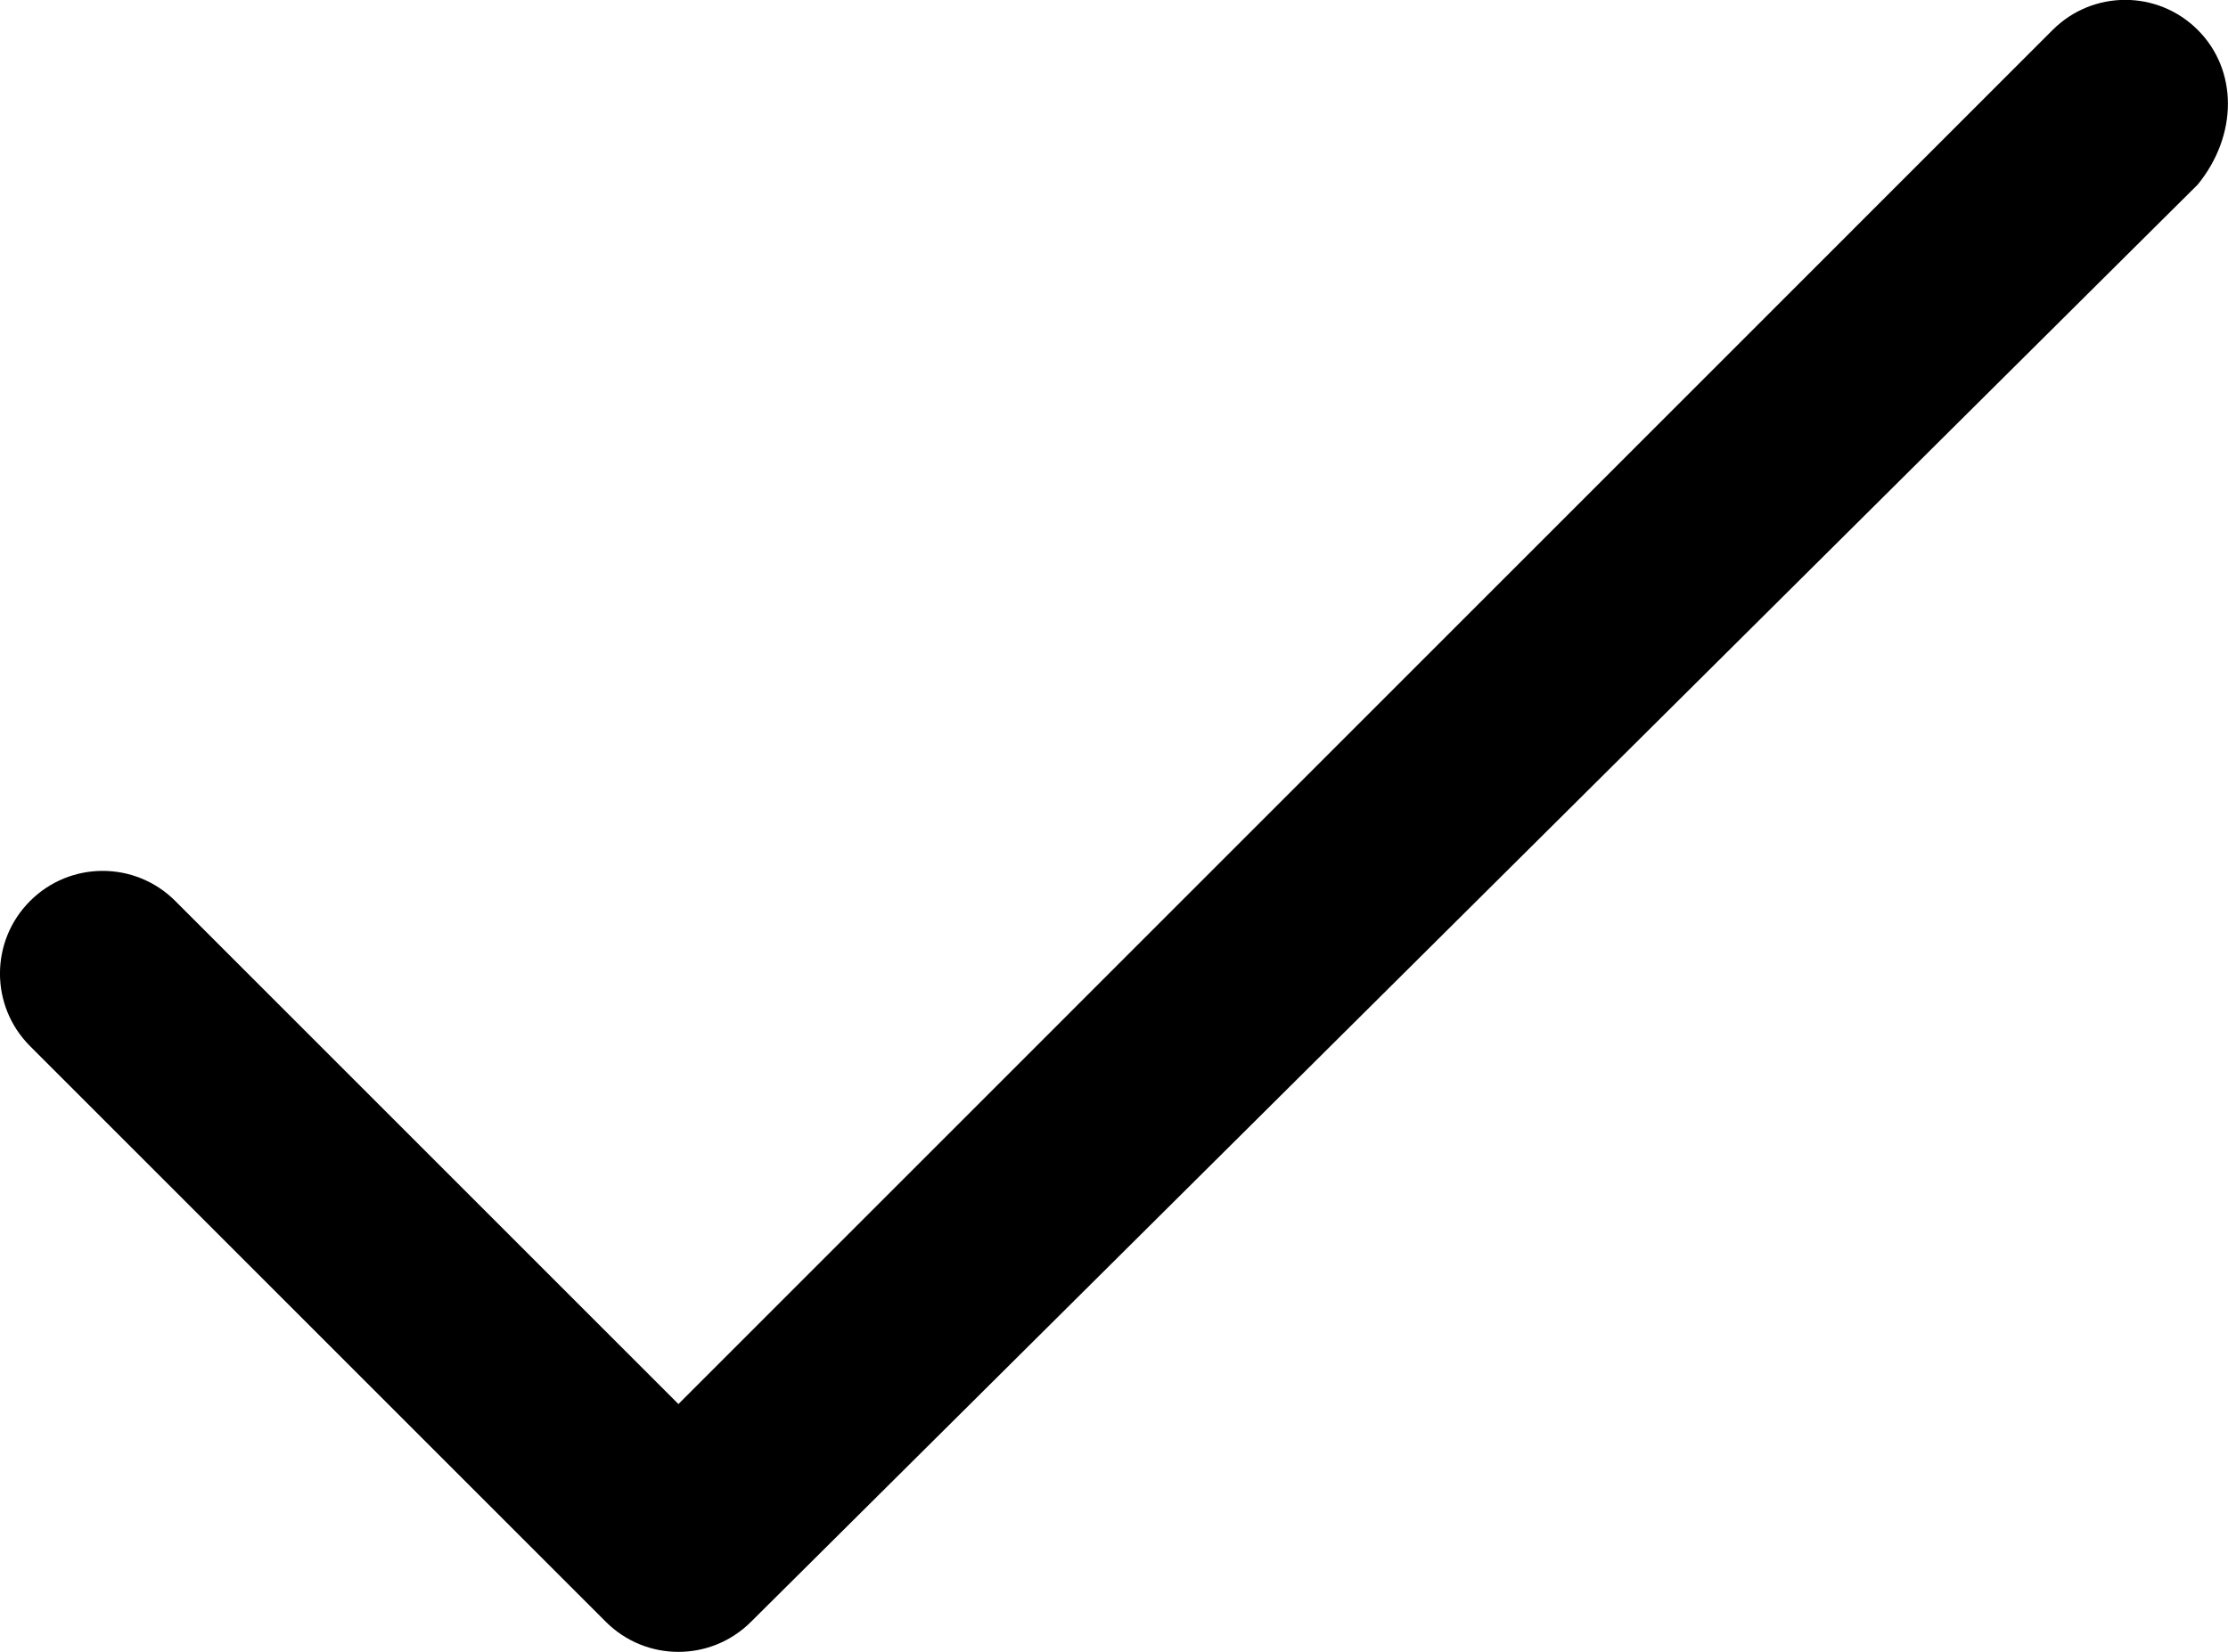
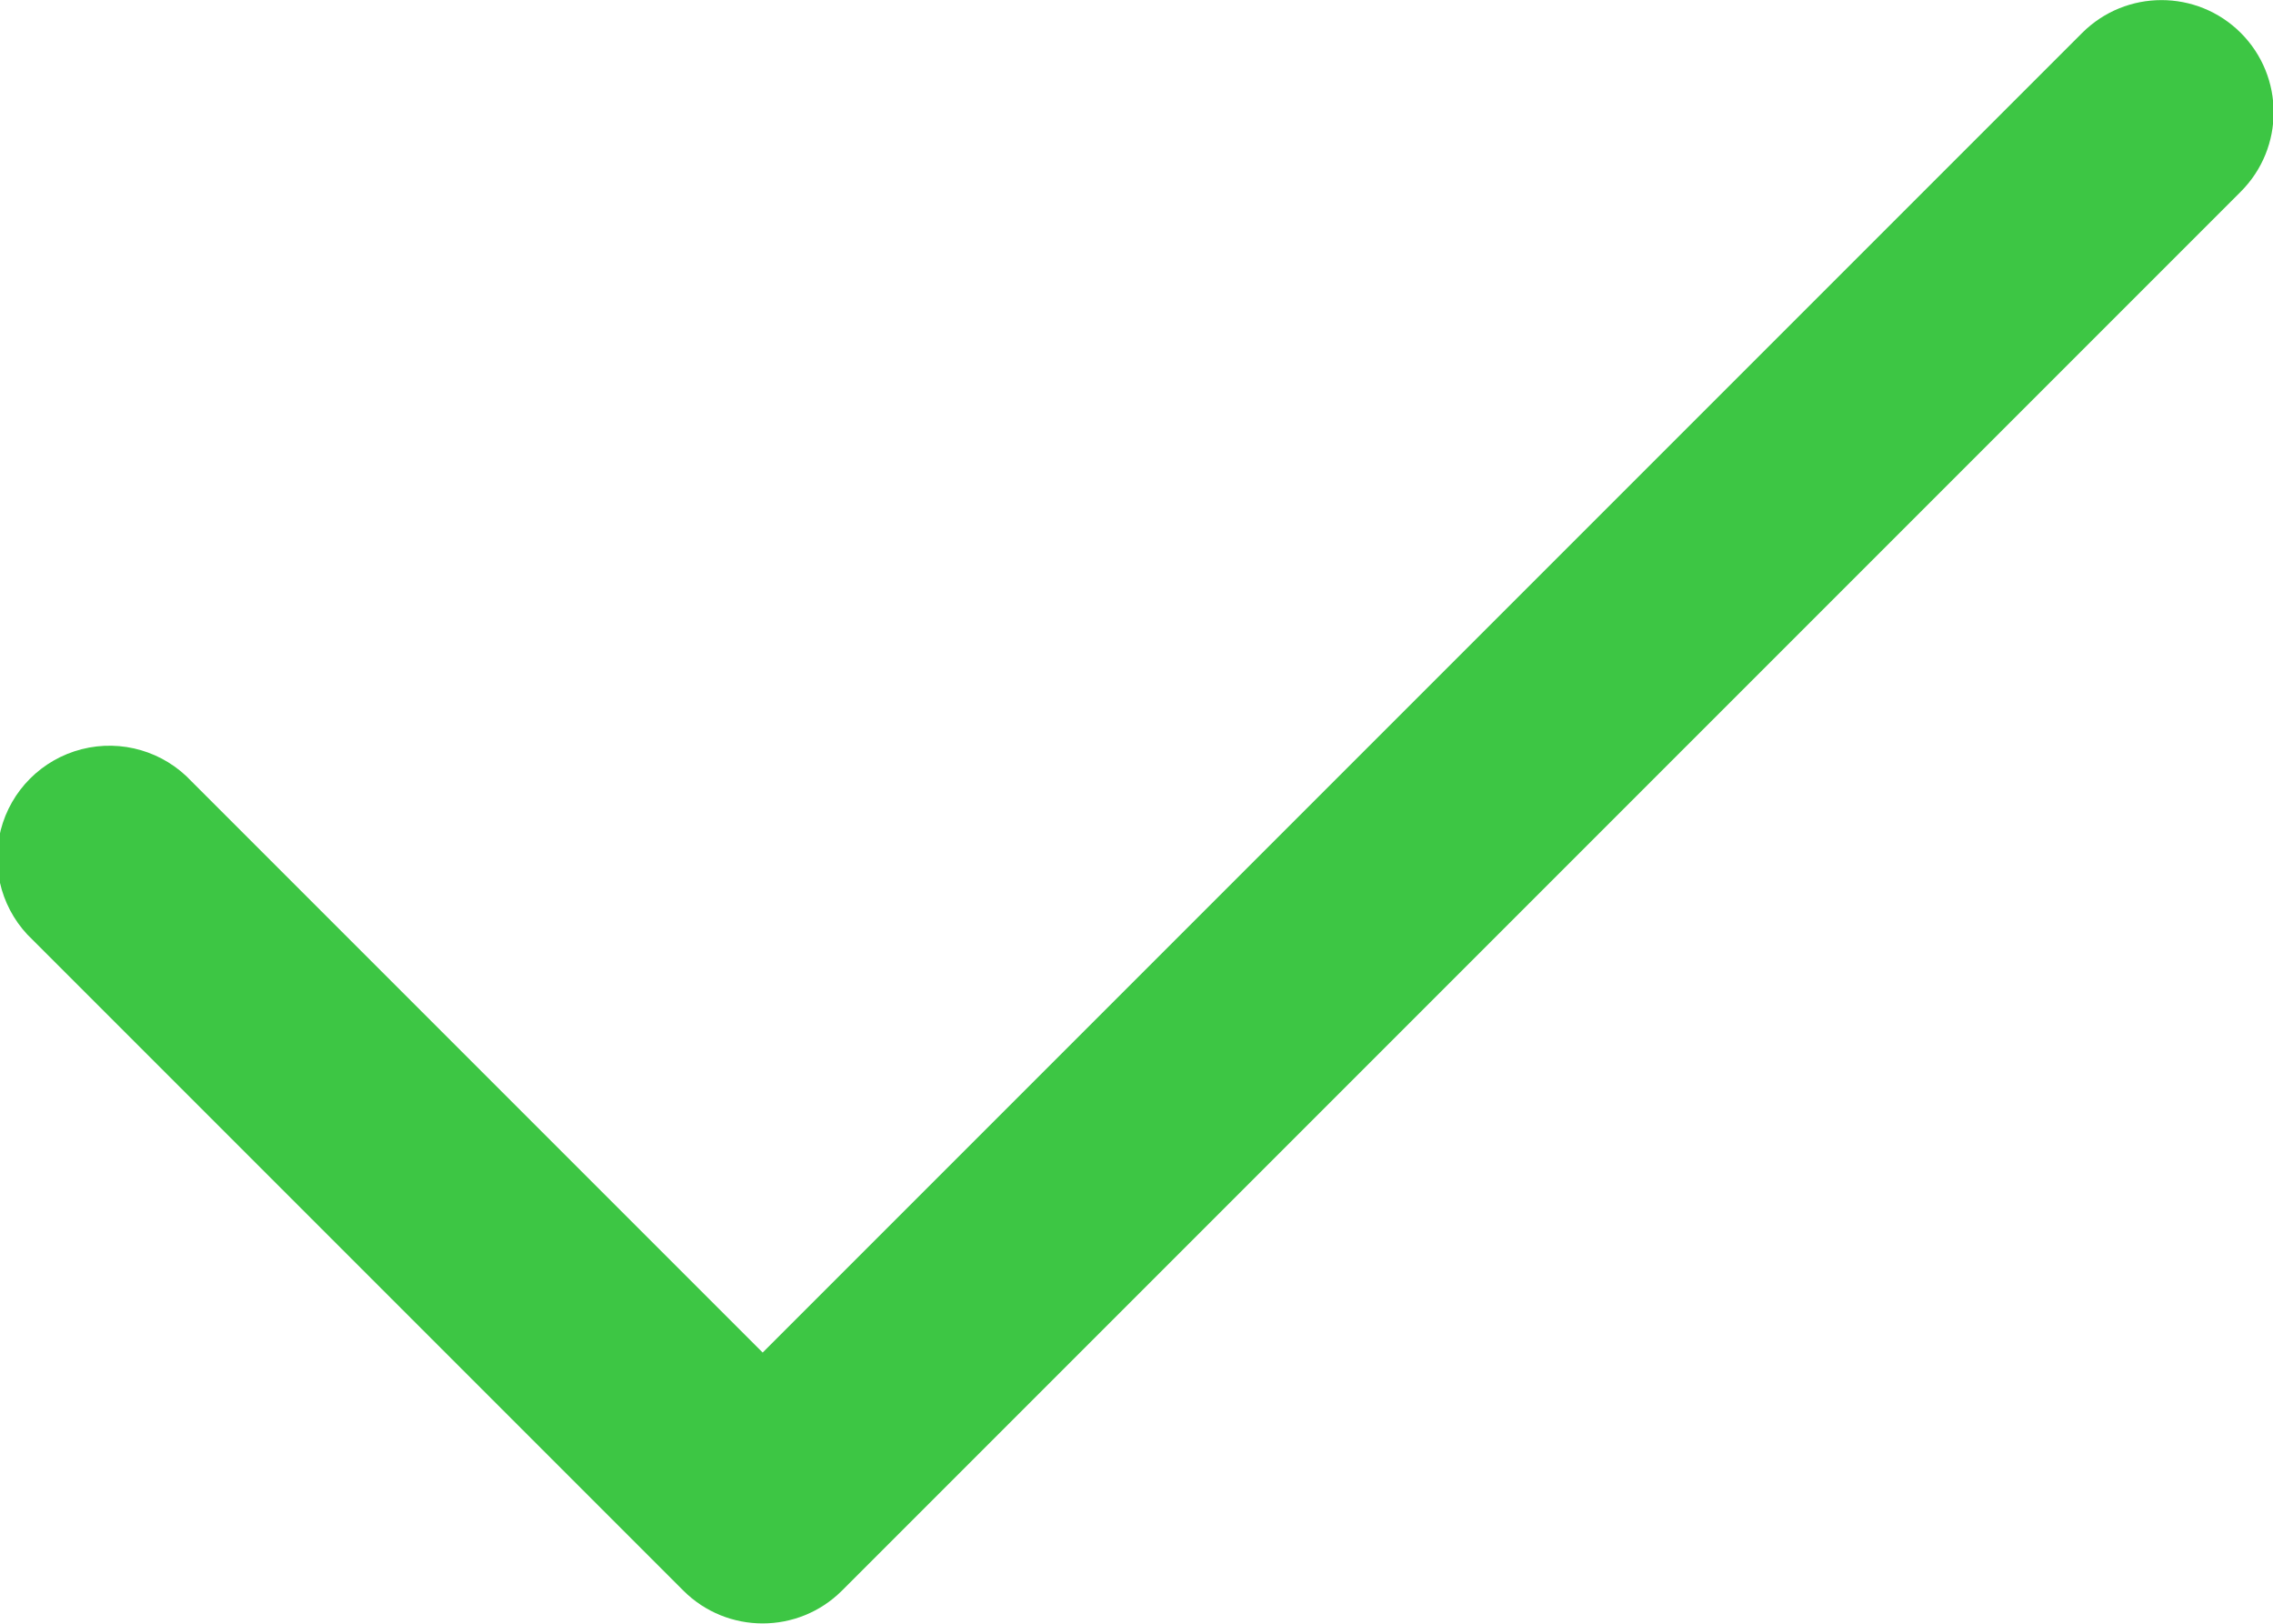
- <svg xmlns="http://www.w3.org/2000/svg" version="1.0" id="Layer_1" x="0px" y="0px" width="21.698px" height="16.09px" viewBox="-82.357 4.875 21.698 16.09" enable-background="new -82.357 4.875 21.698 16.09" xml:space="preserve">
-   <path d="M-60.953,5.167c-0.391-0.391-1.023-0.391-1.414,0L-75.75,18.551l-4.9-4.9c-0.391-0.391-1.023-0.391-1.414,0 s-0.391,1.023,0,1.414l5.607,5.607c0.195,0.195,0.451,0.293,0.707,0.293s0.512-0.098,0.707-0.293l14.09-14.0 C-60.562,6.191-60.562,5.558-60.953,5.167z" />
+ <svg xmlns="http://www.w3.org/2000/svg" id="Layer_1" data-name="Layer 1" width="30.37" height="21.69" viewBox="0 0 30.37 21.69">
+   <defs>
+     <style>
+       .cls-1 {
+         fill: #3dc644;
+       }
+     </style>
+   </defs>
+   <path class="cls-1" d="M29.94.44a1.5,1.5,0,0,0-2.12,0L10.19,18.07,2.56,10.44A1.5,1.5,0,1,0,.44,12.56l8.69,8.69a1.5,1.5,0,0,0,2.12,0L29.94,2.56A1.5,1.5,0,0,0,29.94.44Z" />
</svg>
